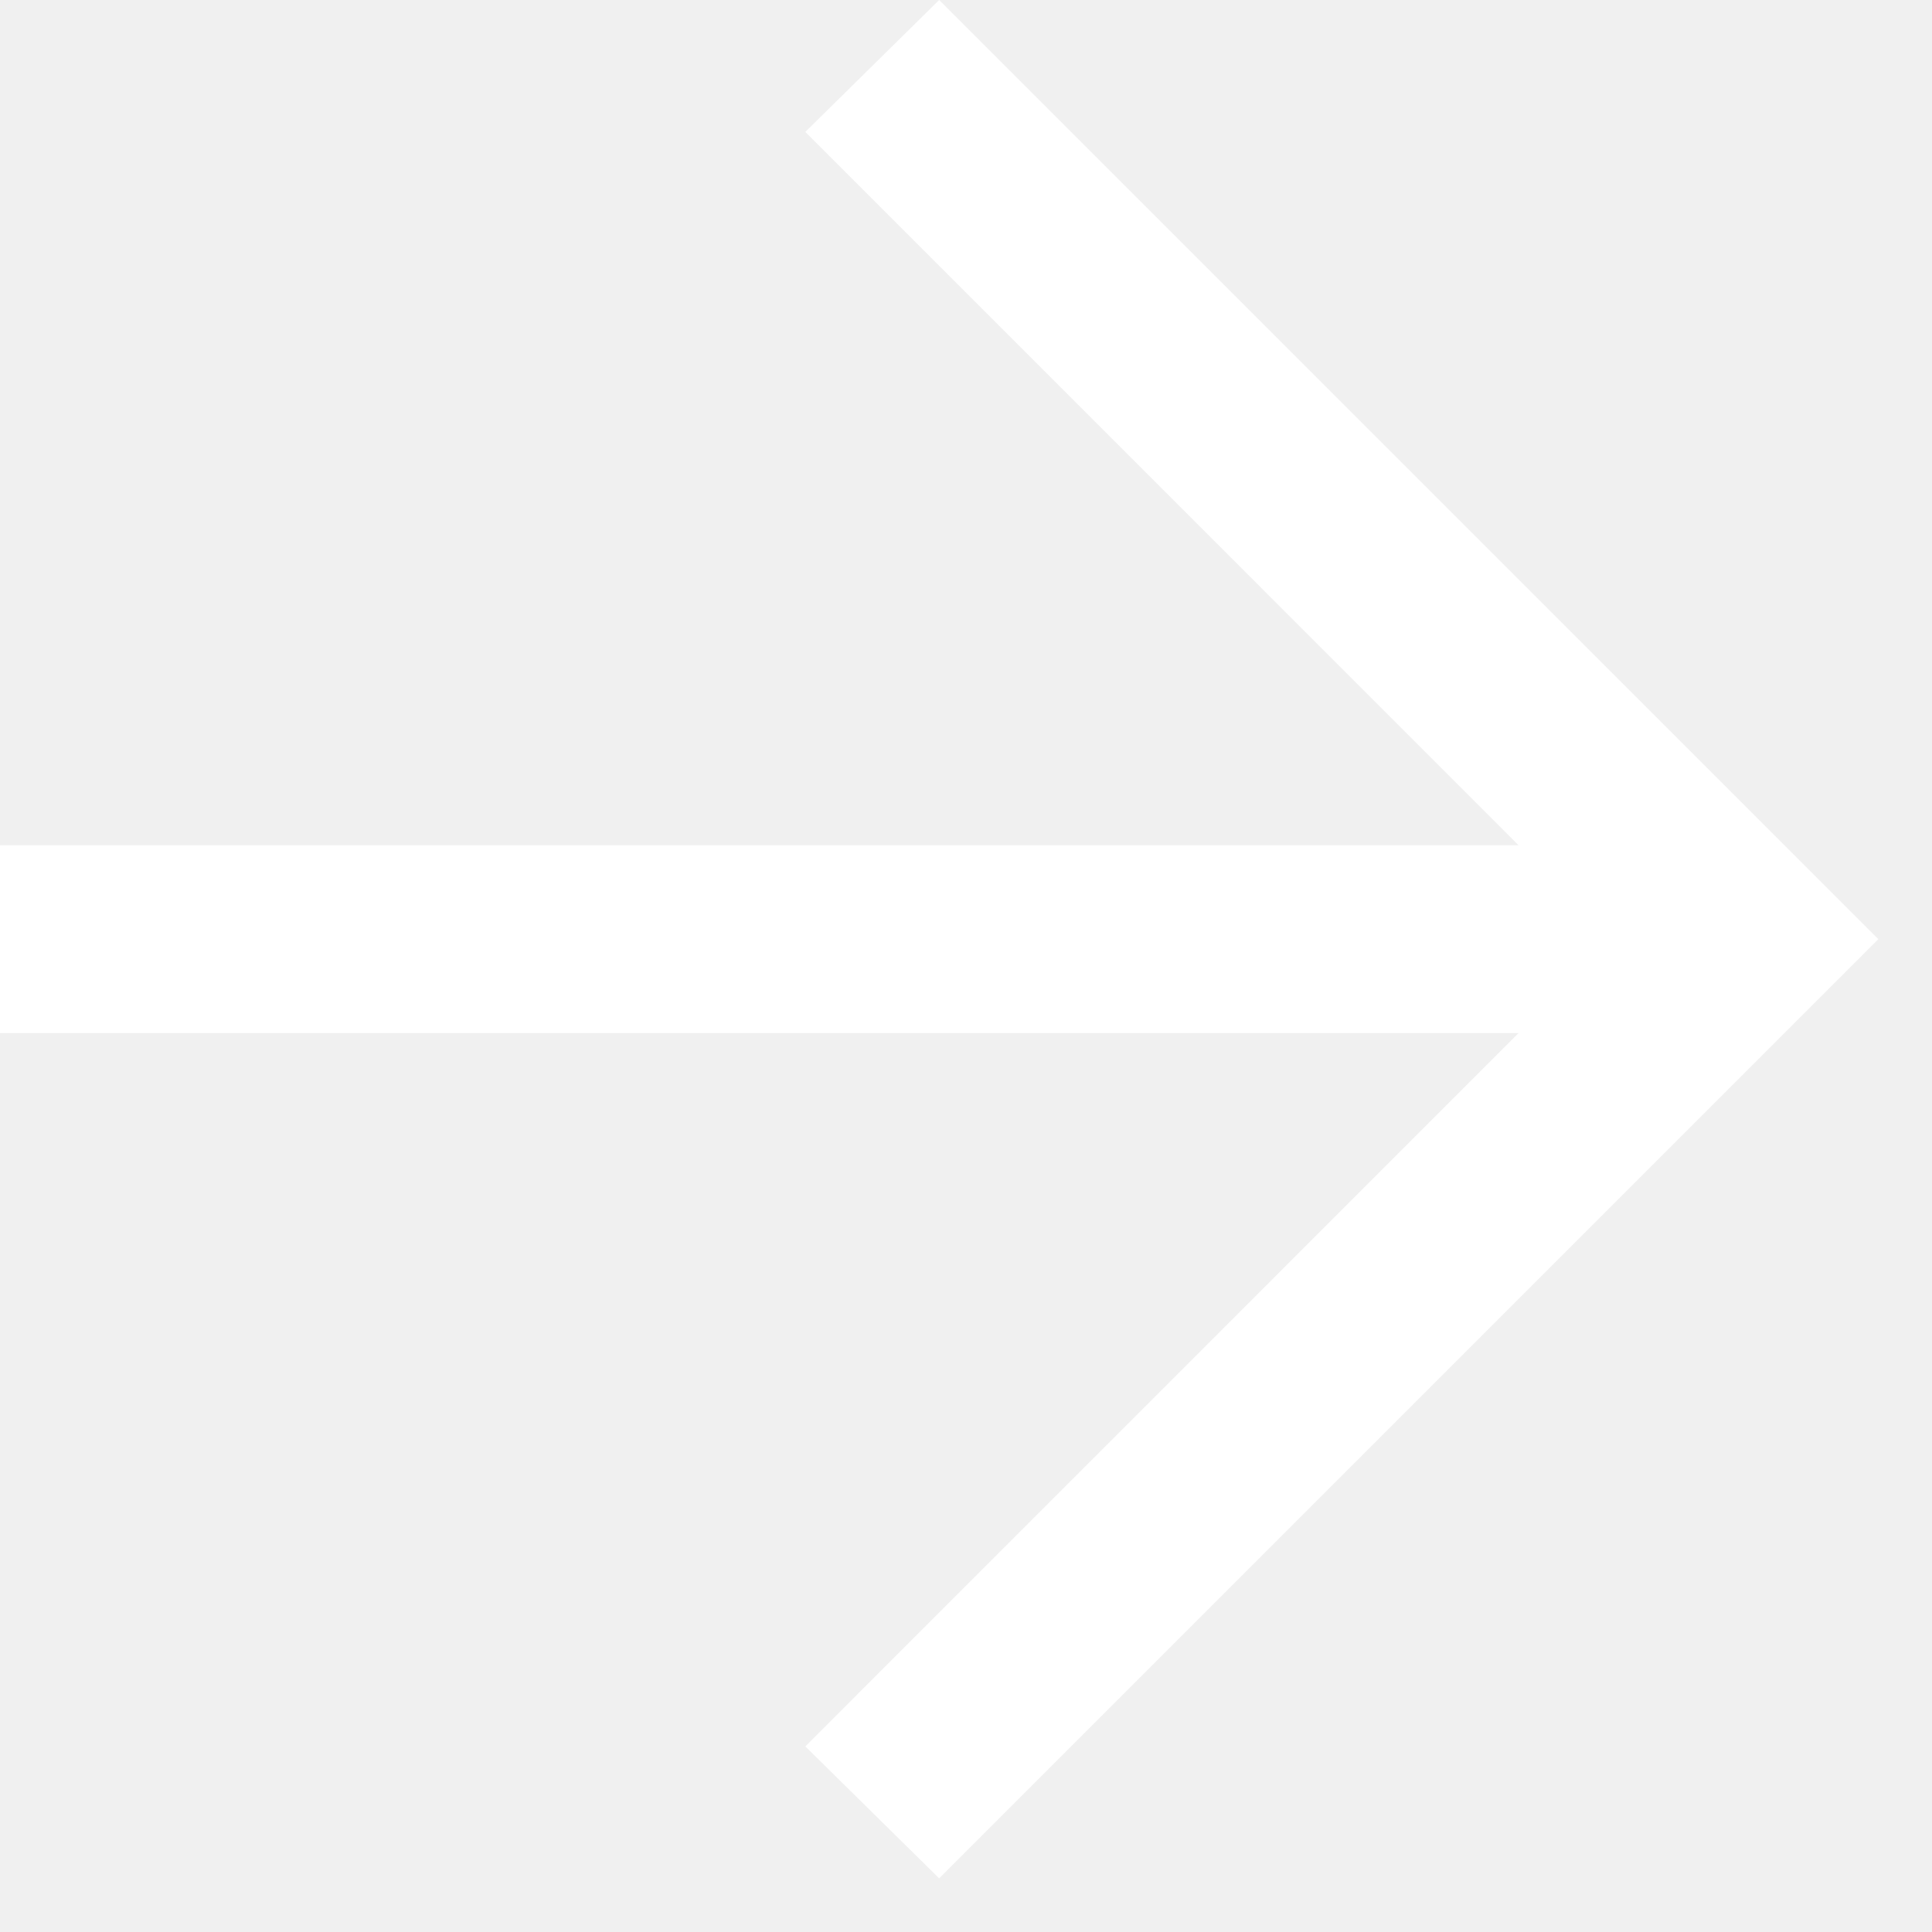
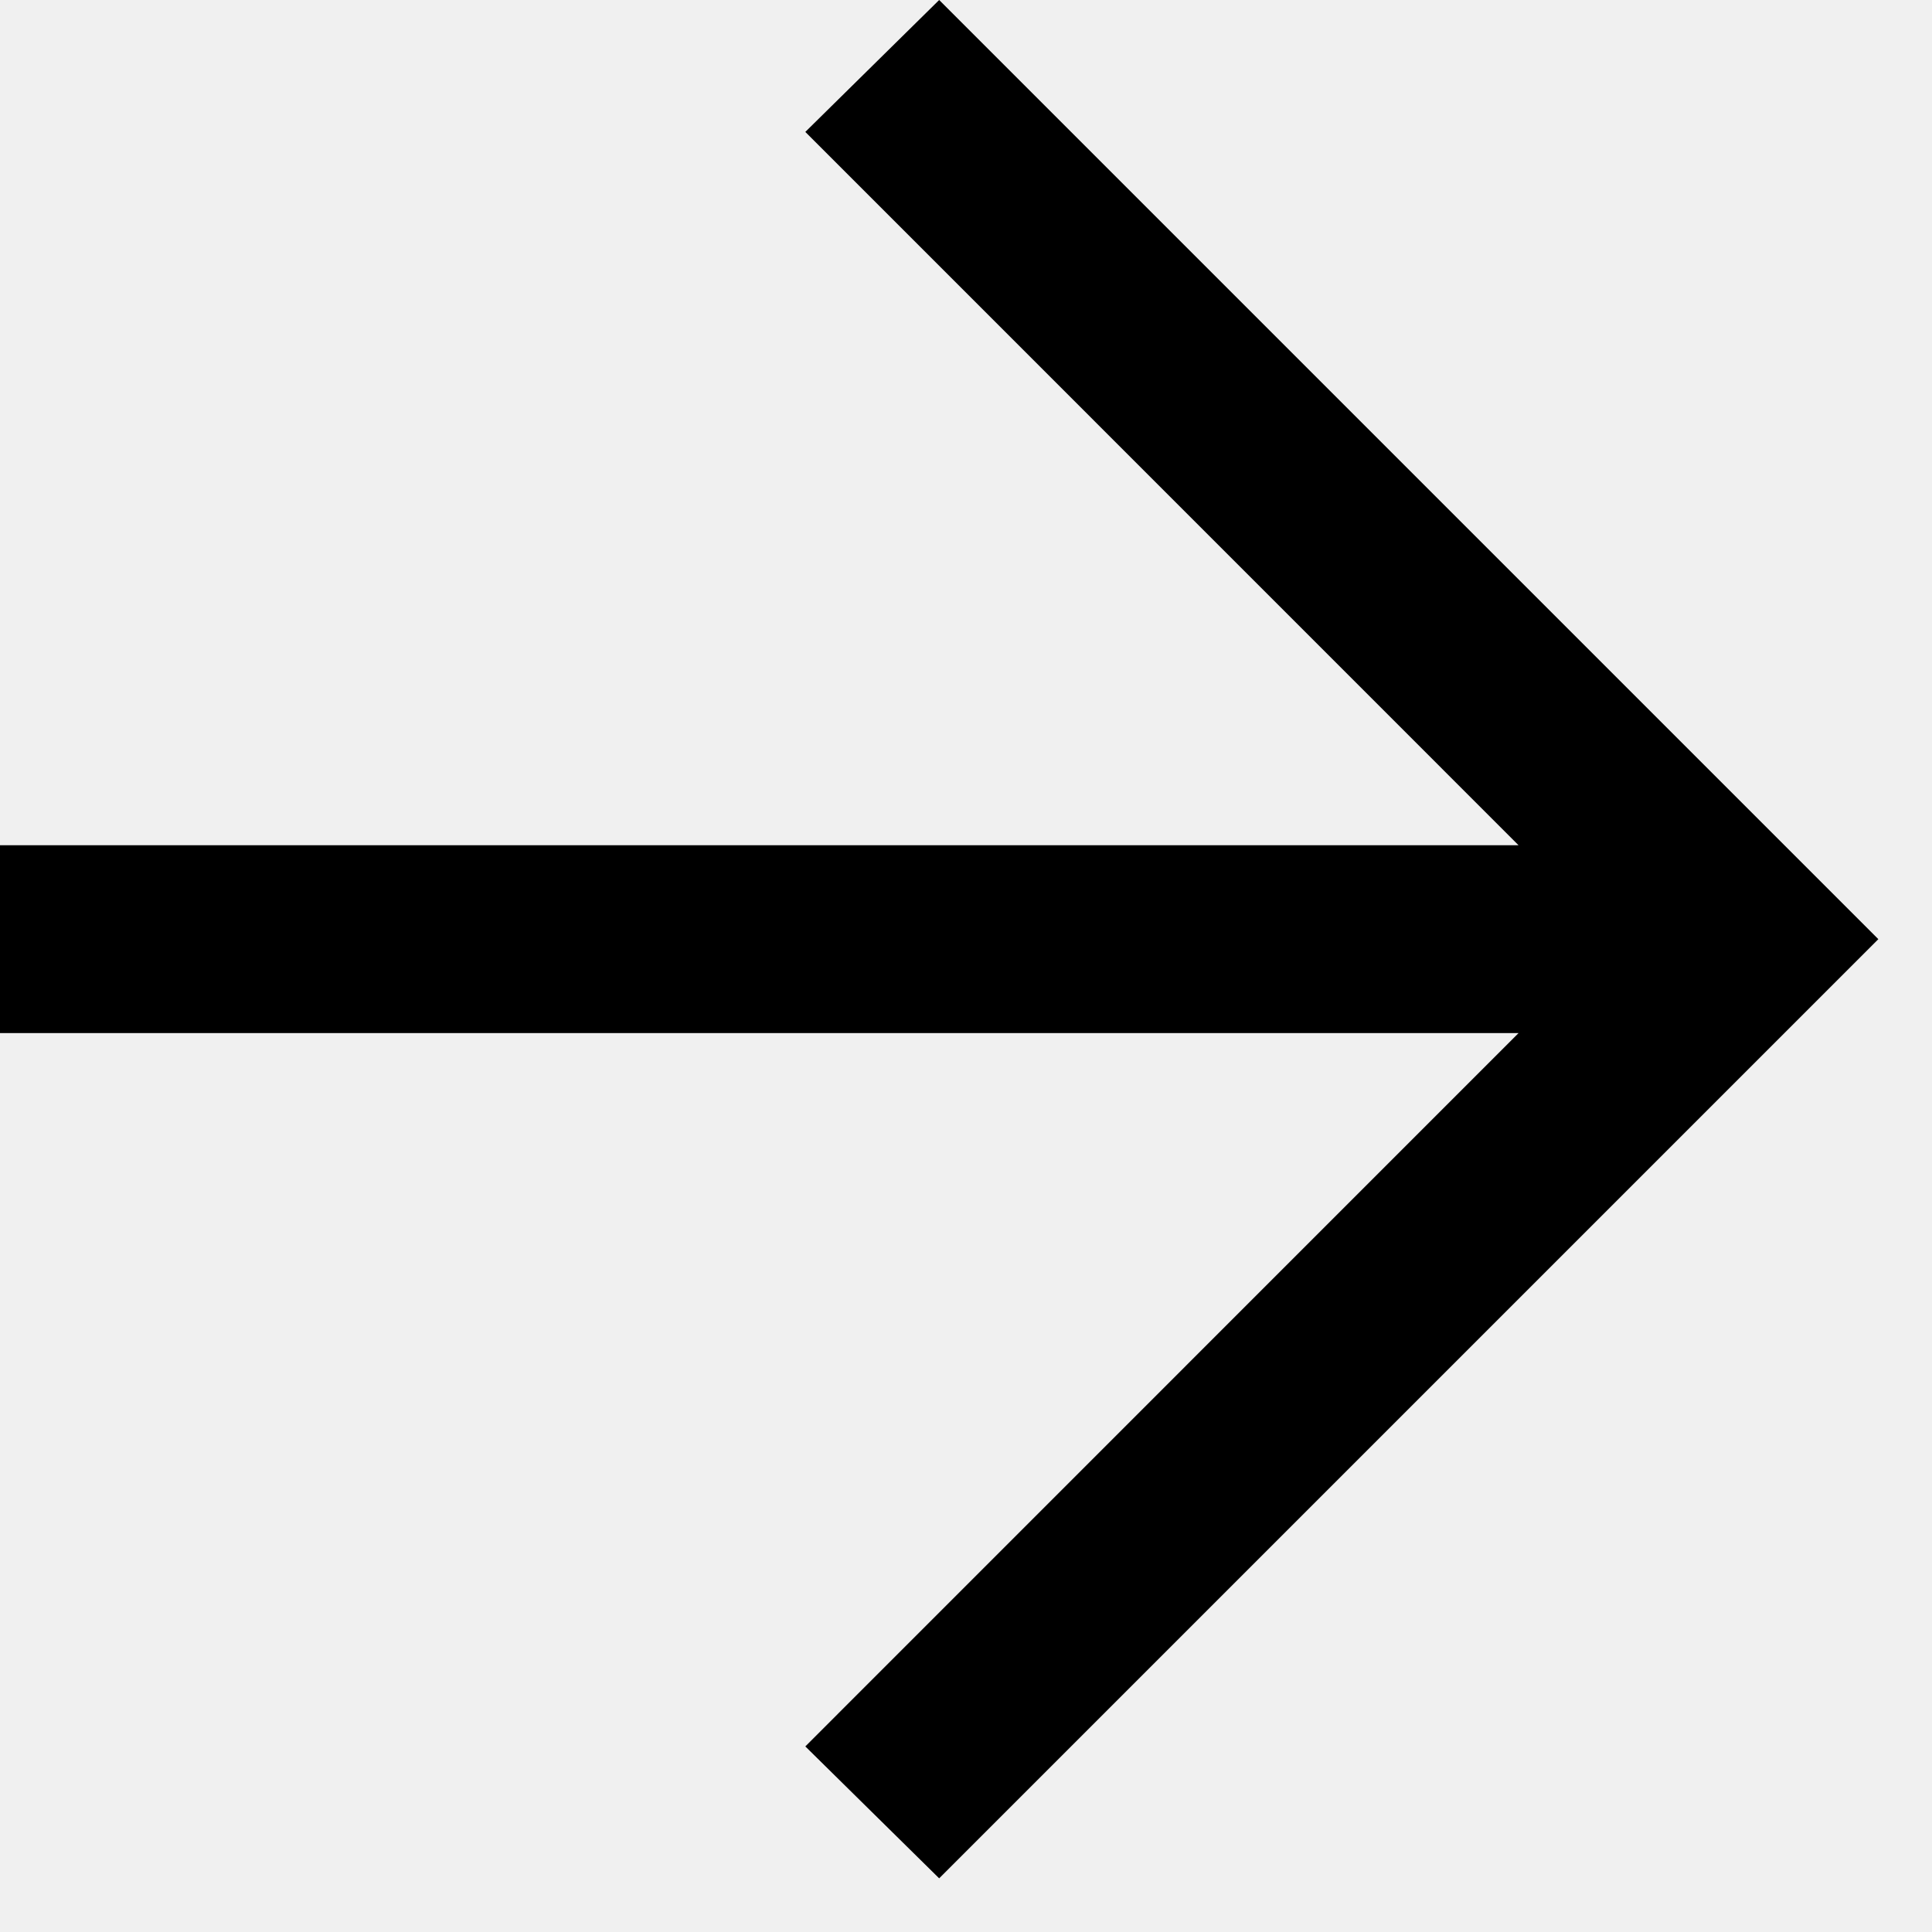
<svg xmlns="http://www.w3.org/2000/svg" width="18" height="18" viewBox="0 0 18 18" fill="none">
-   <path d="M14.148 9.625H0V7.875H14.148L7.503 1.229L8.75 0L17.5 8.75L8.75 17.5L7.503 16.271L14.148 9.625Z" fill="white" />
+   <path d="M14.148 9.625H0V7.875H14.148L7.503 1.229L8.75 0L17.5 8.75L8.75 17.5L7.503 16.271L14.148 9.625Z" fill="currentColor" />
</svg>
